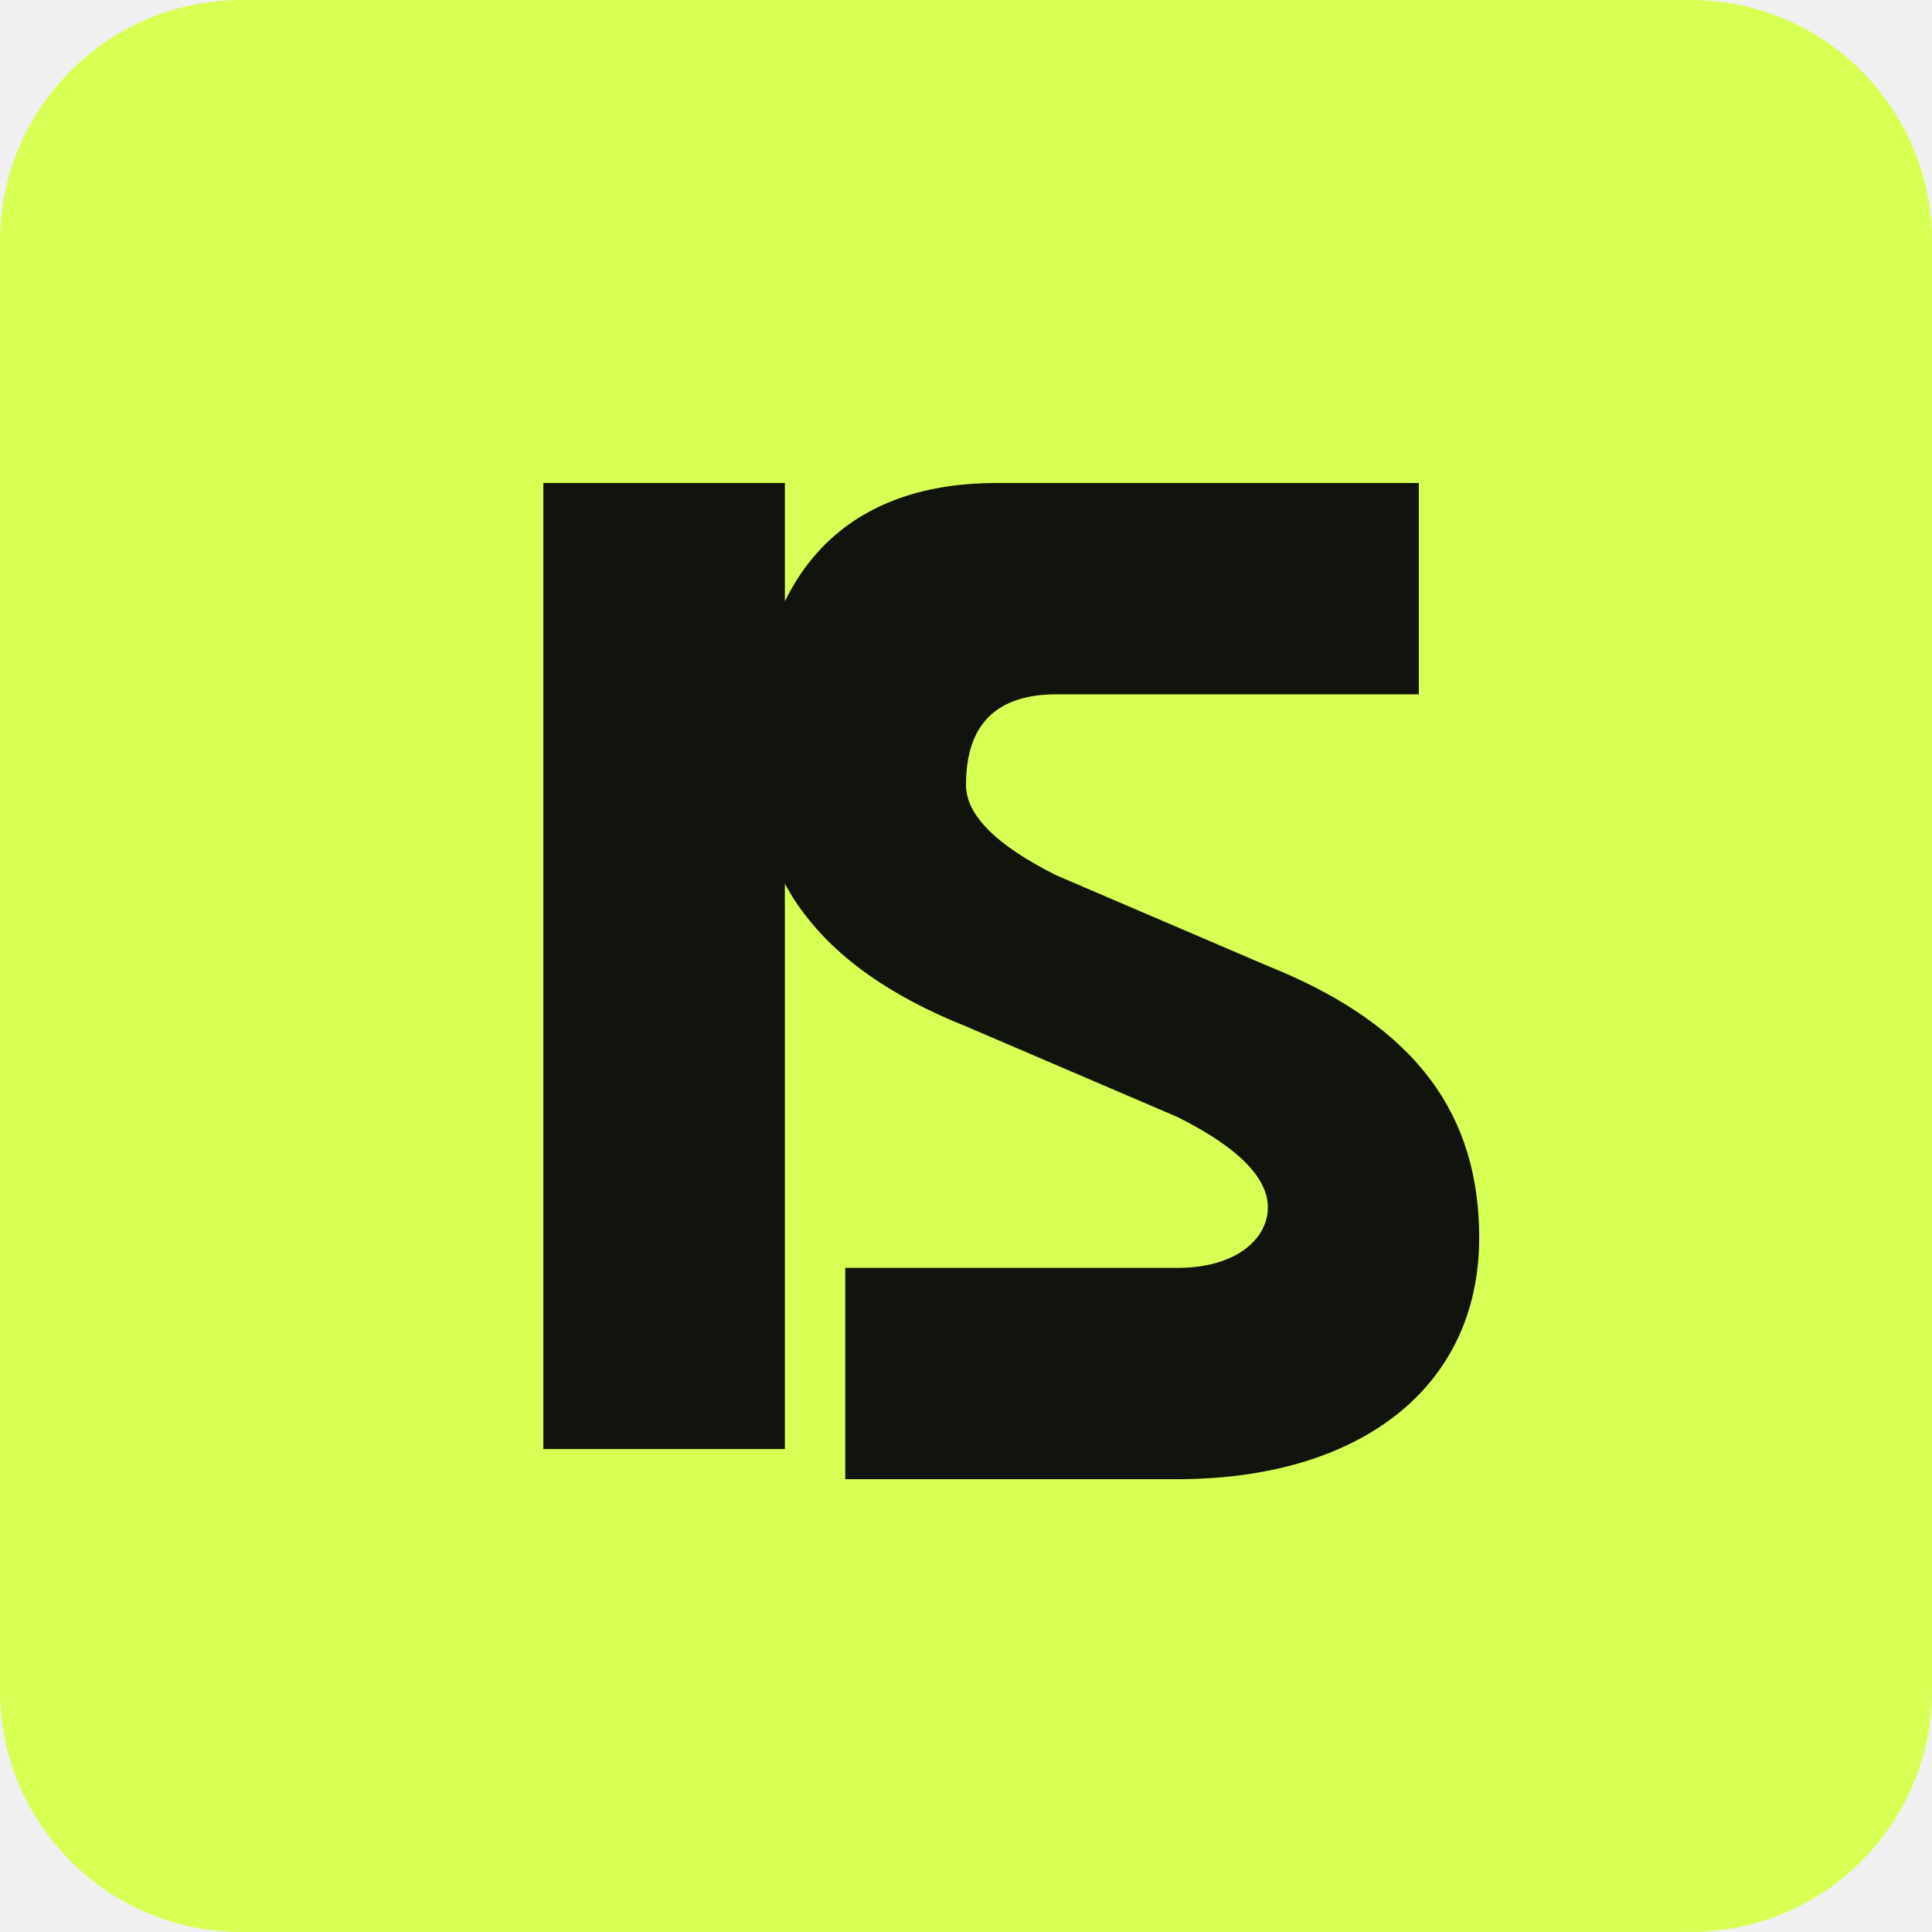
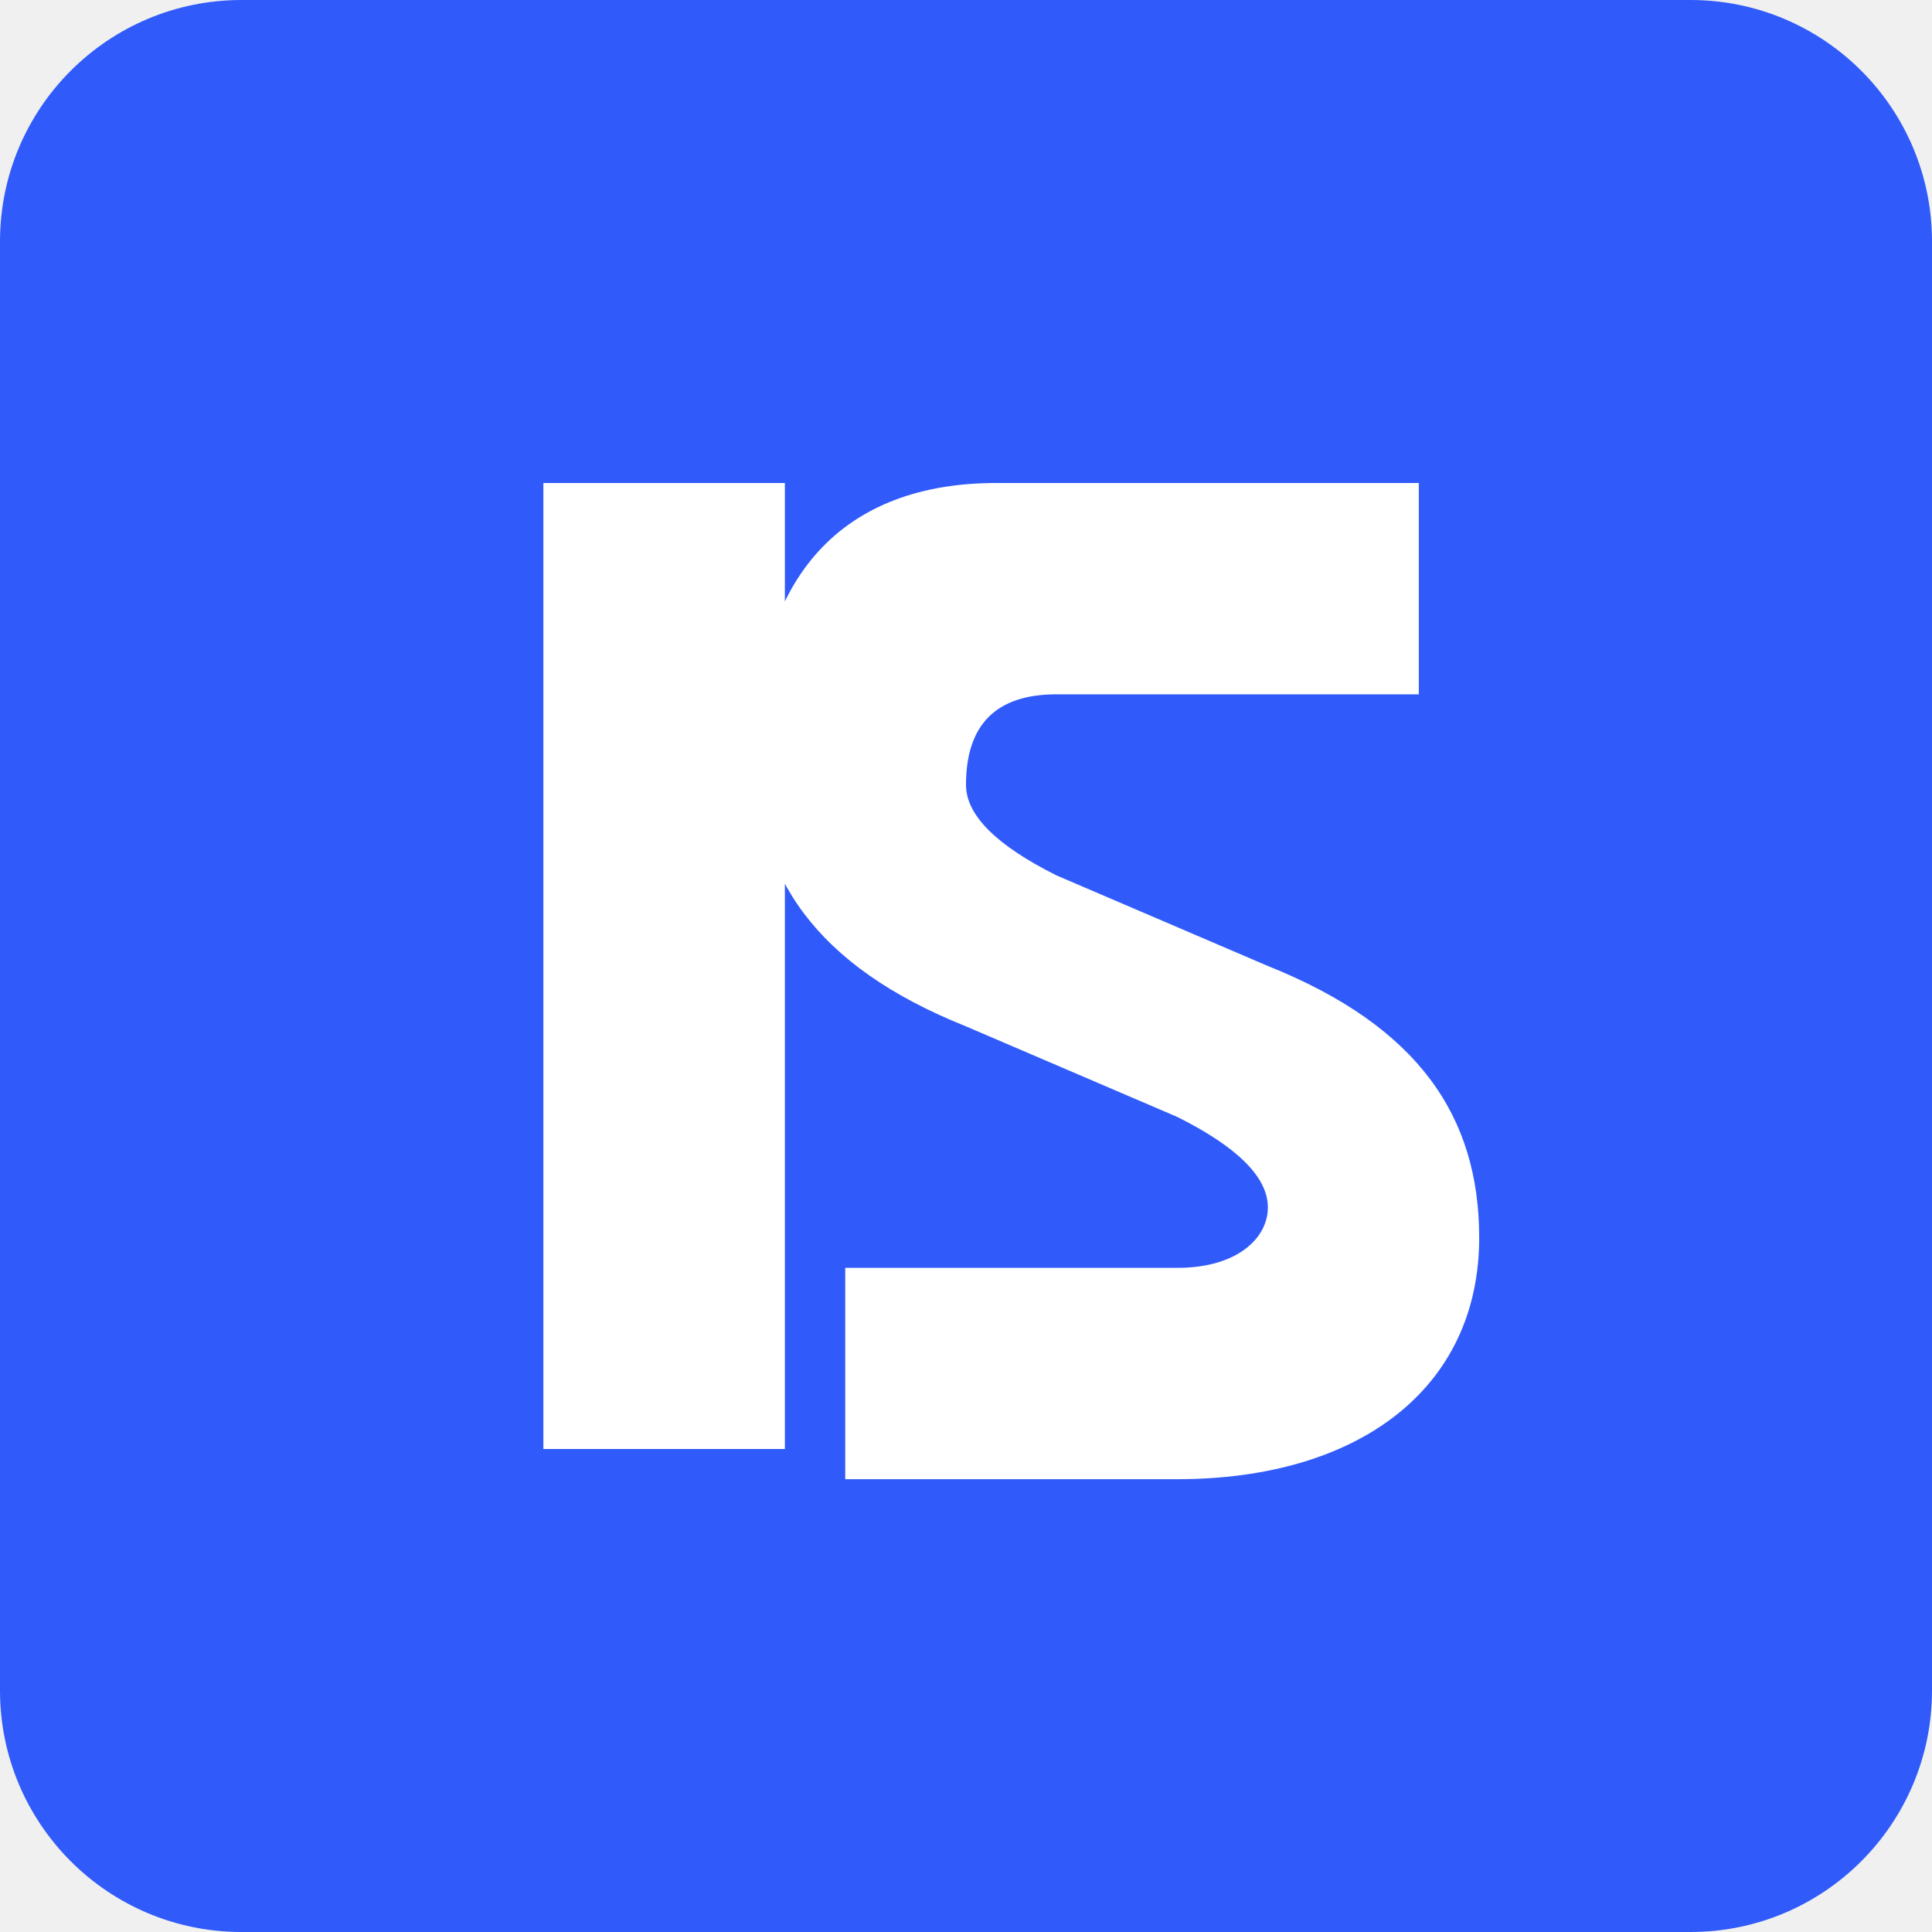
<svg xmlns="http://www.w3.org/2000/svg" viewBox="0 0 64 64">
-   <rect width="64" height="64" rx="8" fill="#d8ff53" />
-   <path d="M18 16h8v32h-8zm15 0h14v7H35c-2 0-3 1-3 3 0 1 1 2 3 3l7 3c5 2 7 5 7 9 0 5-4 8-10 8H28v-7h11c2 0 3-1 3-2s-1-2-3-3l-7-3c-5-2-7-5-7-9 0-6 3-9 8-9Z" fill="#11140d" />
+   <rect width="64" height="64" rx="8" fill="#305bfa" />
+   <path d="M18 16h8v32h-8zm15 0h14v7H35c-2 0-3 1-3 3 0 1 1 2 3 3l7 3c5 2 7 5 7 9 0 5-4 8-10 8H28v-7h11c2 0 3-1 3-2s-1-2-3-3l-7-3c-5-2-7-5-7-9 0-6 3-9 8-9Z" fill="#ffffff" />
</svg>
